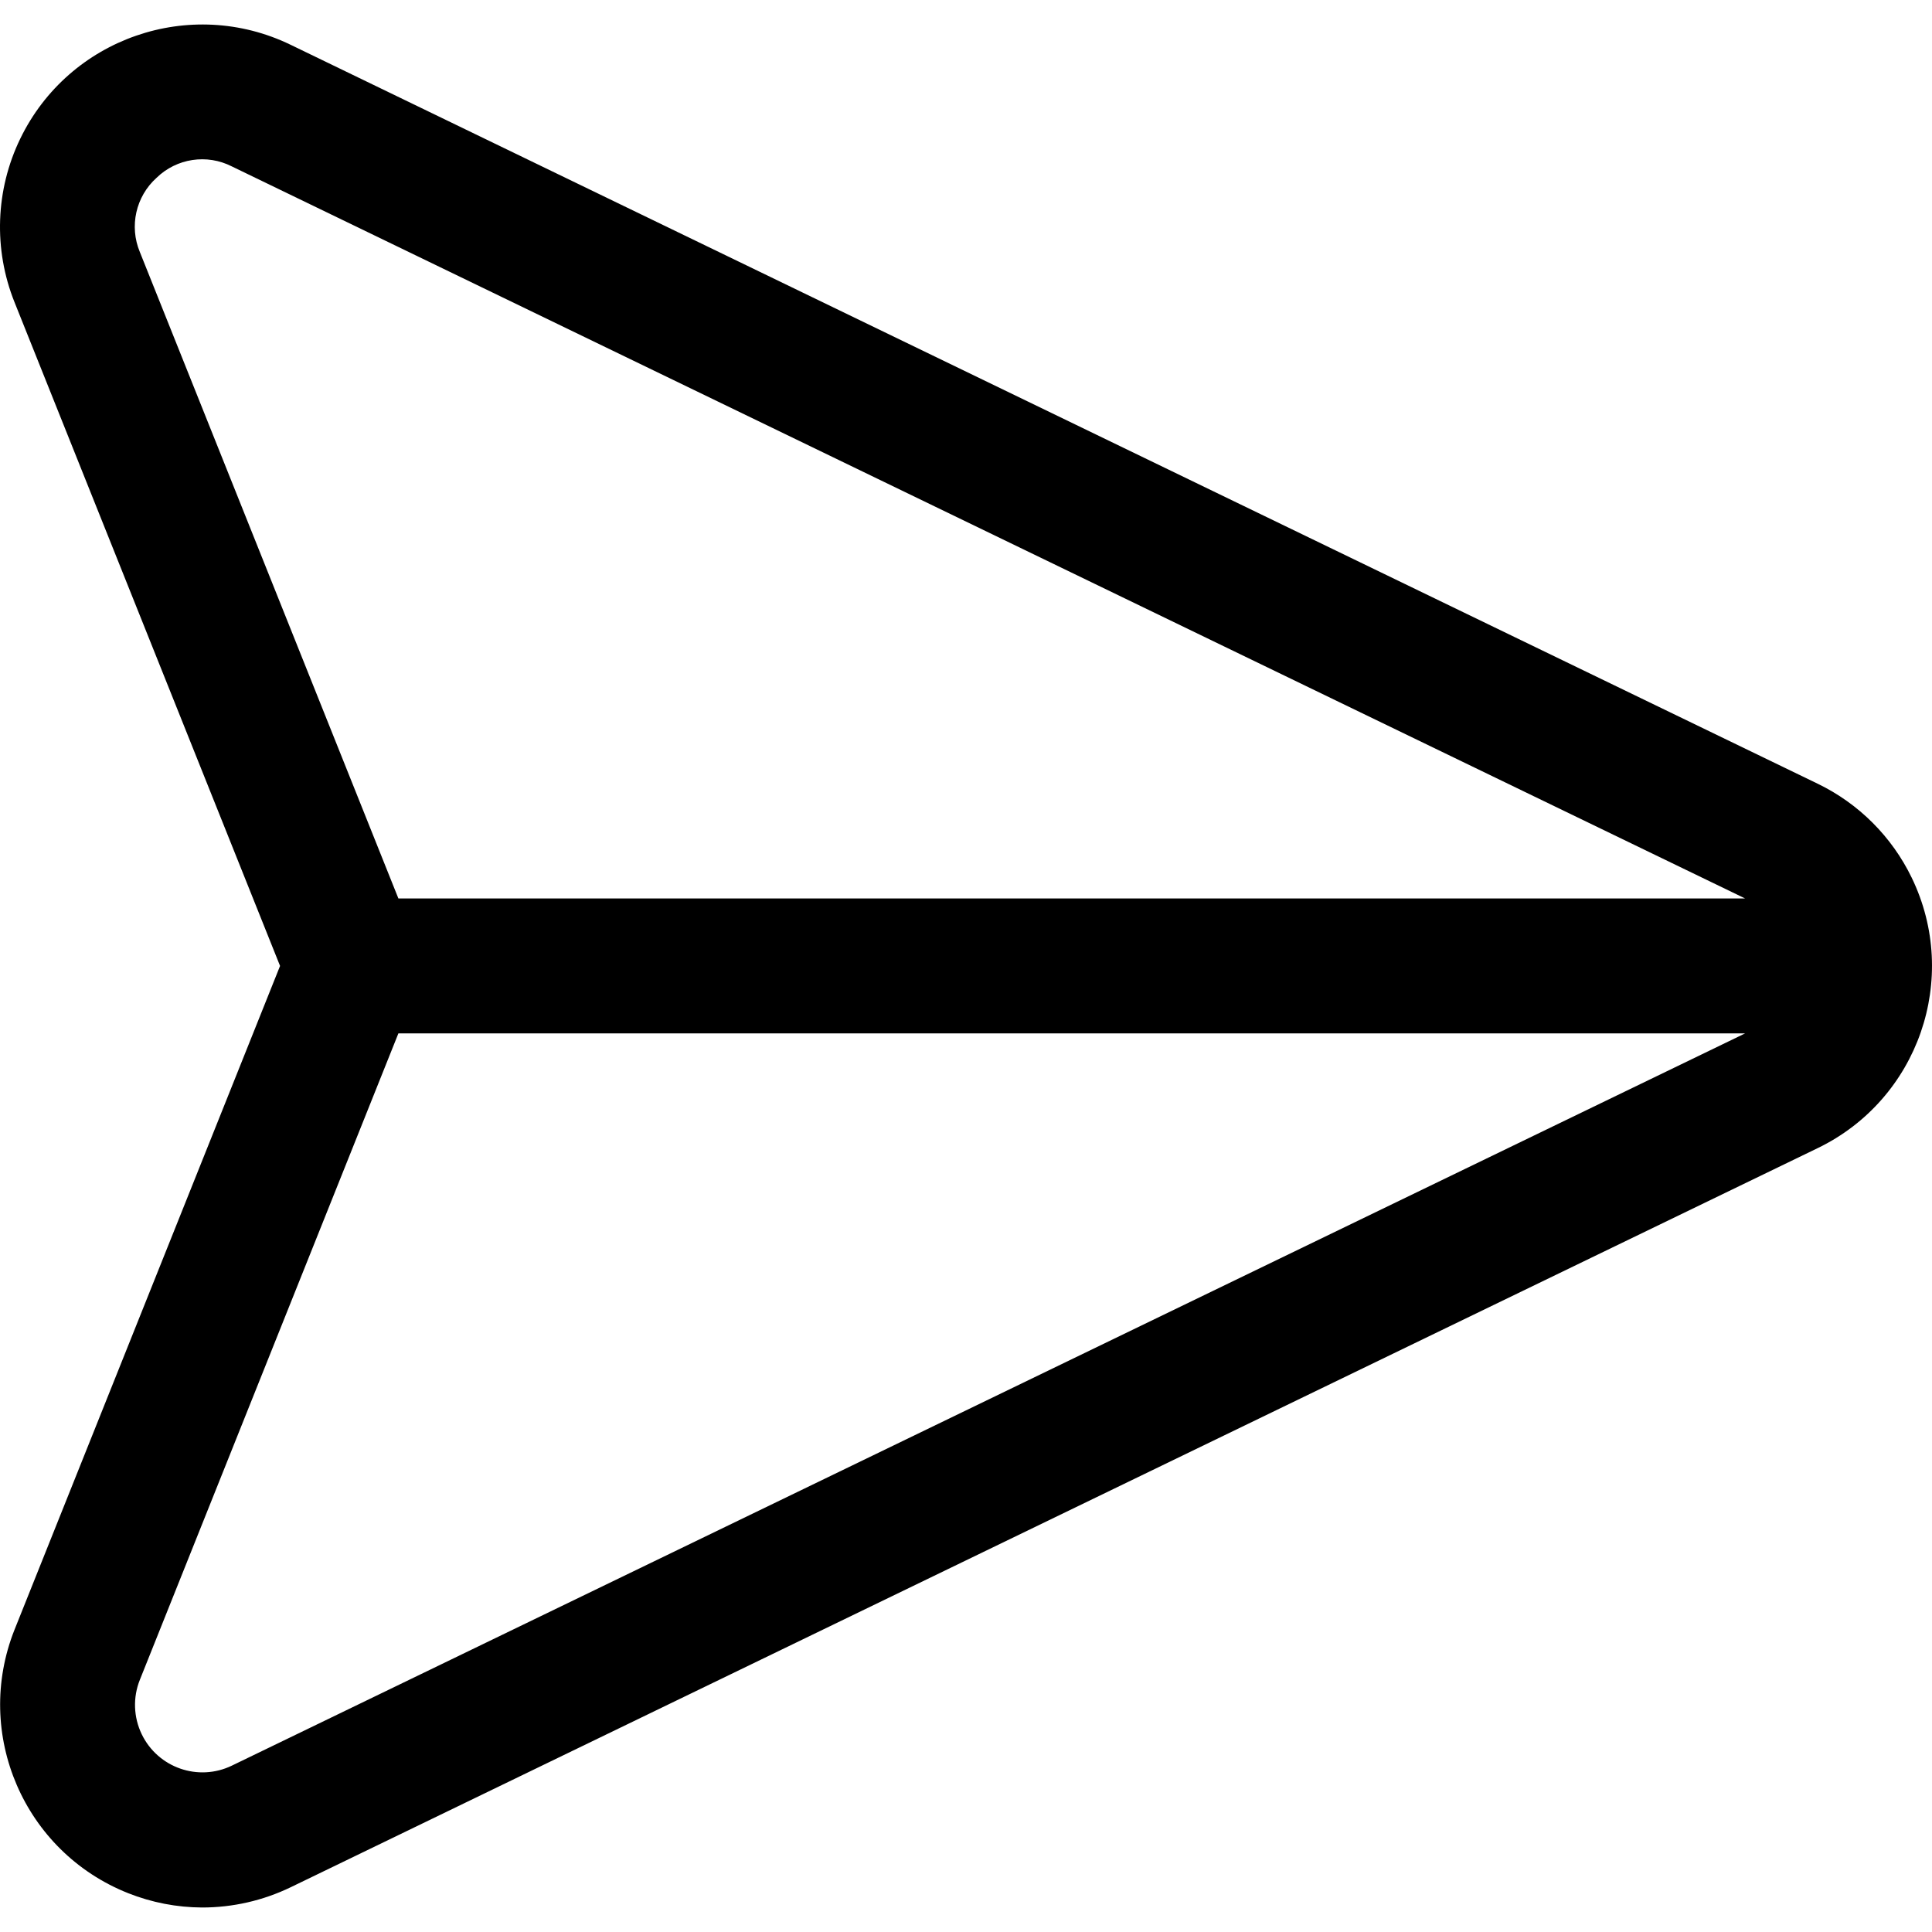
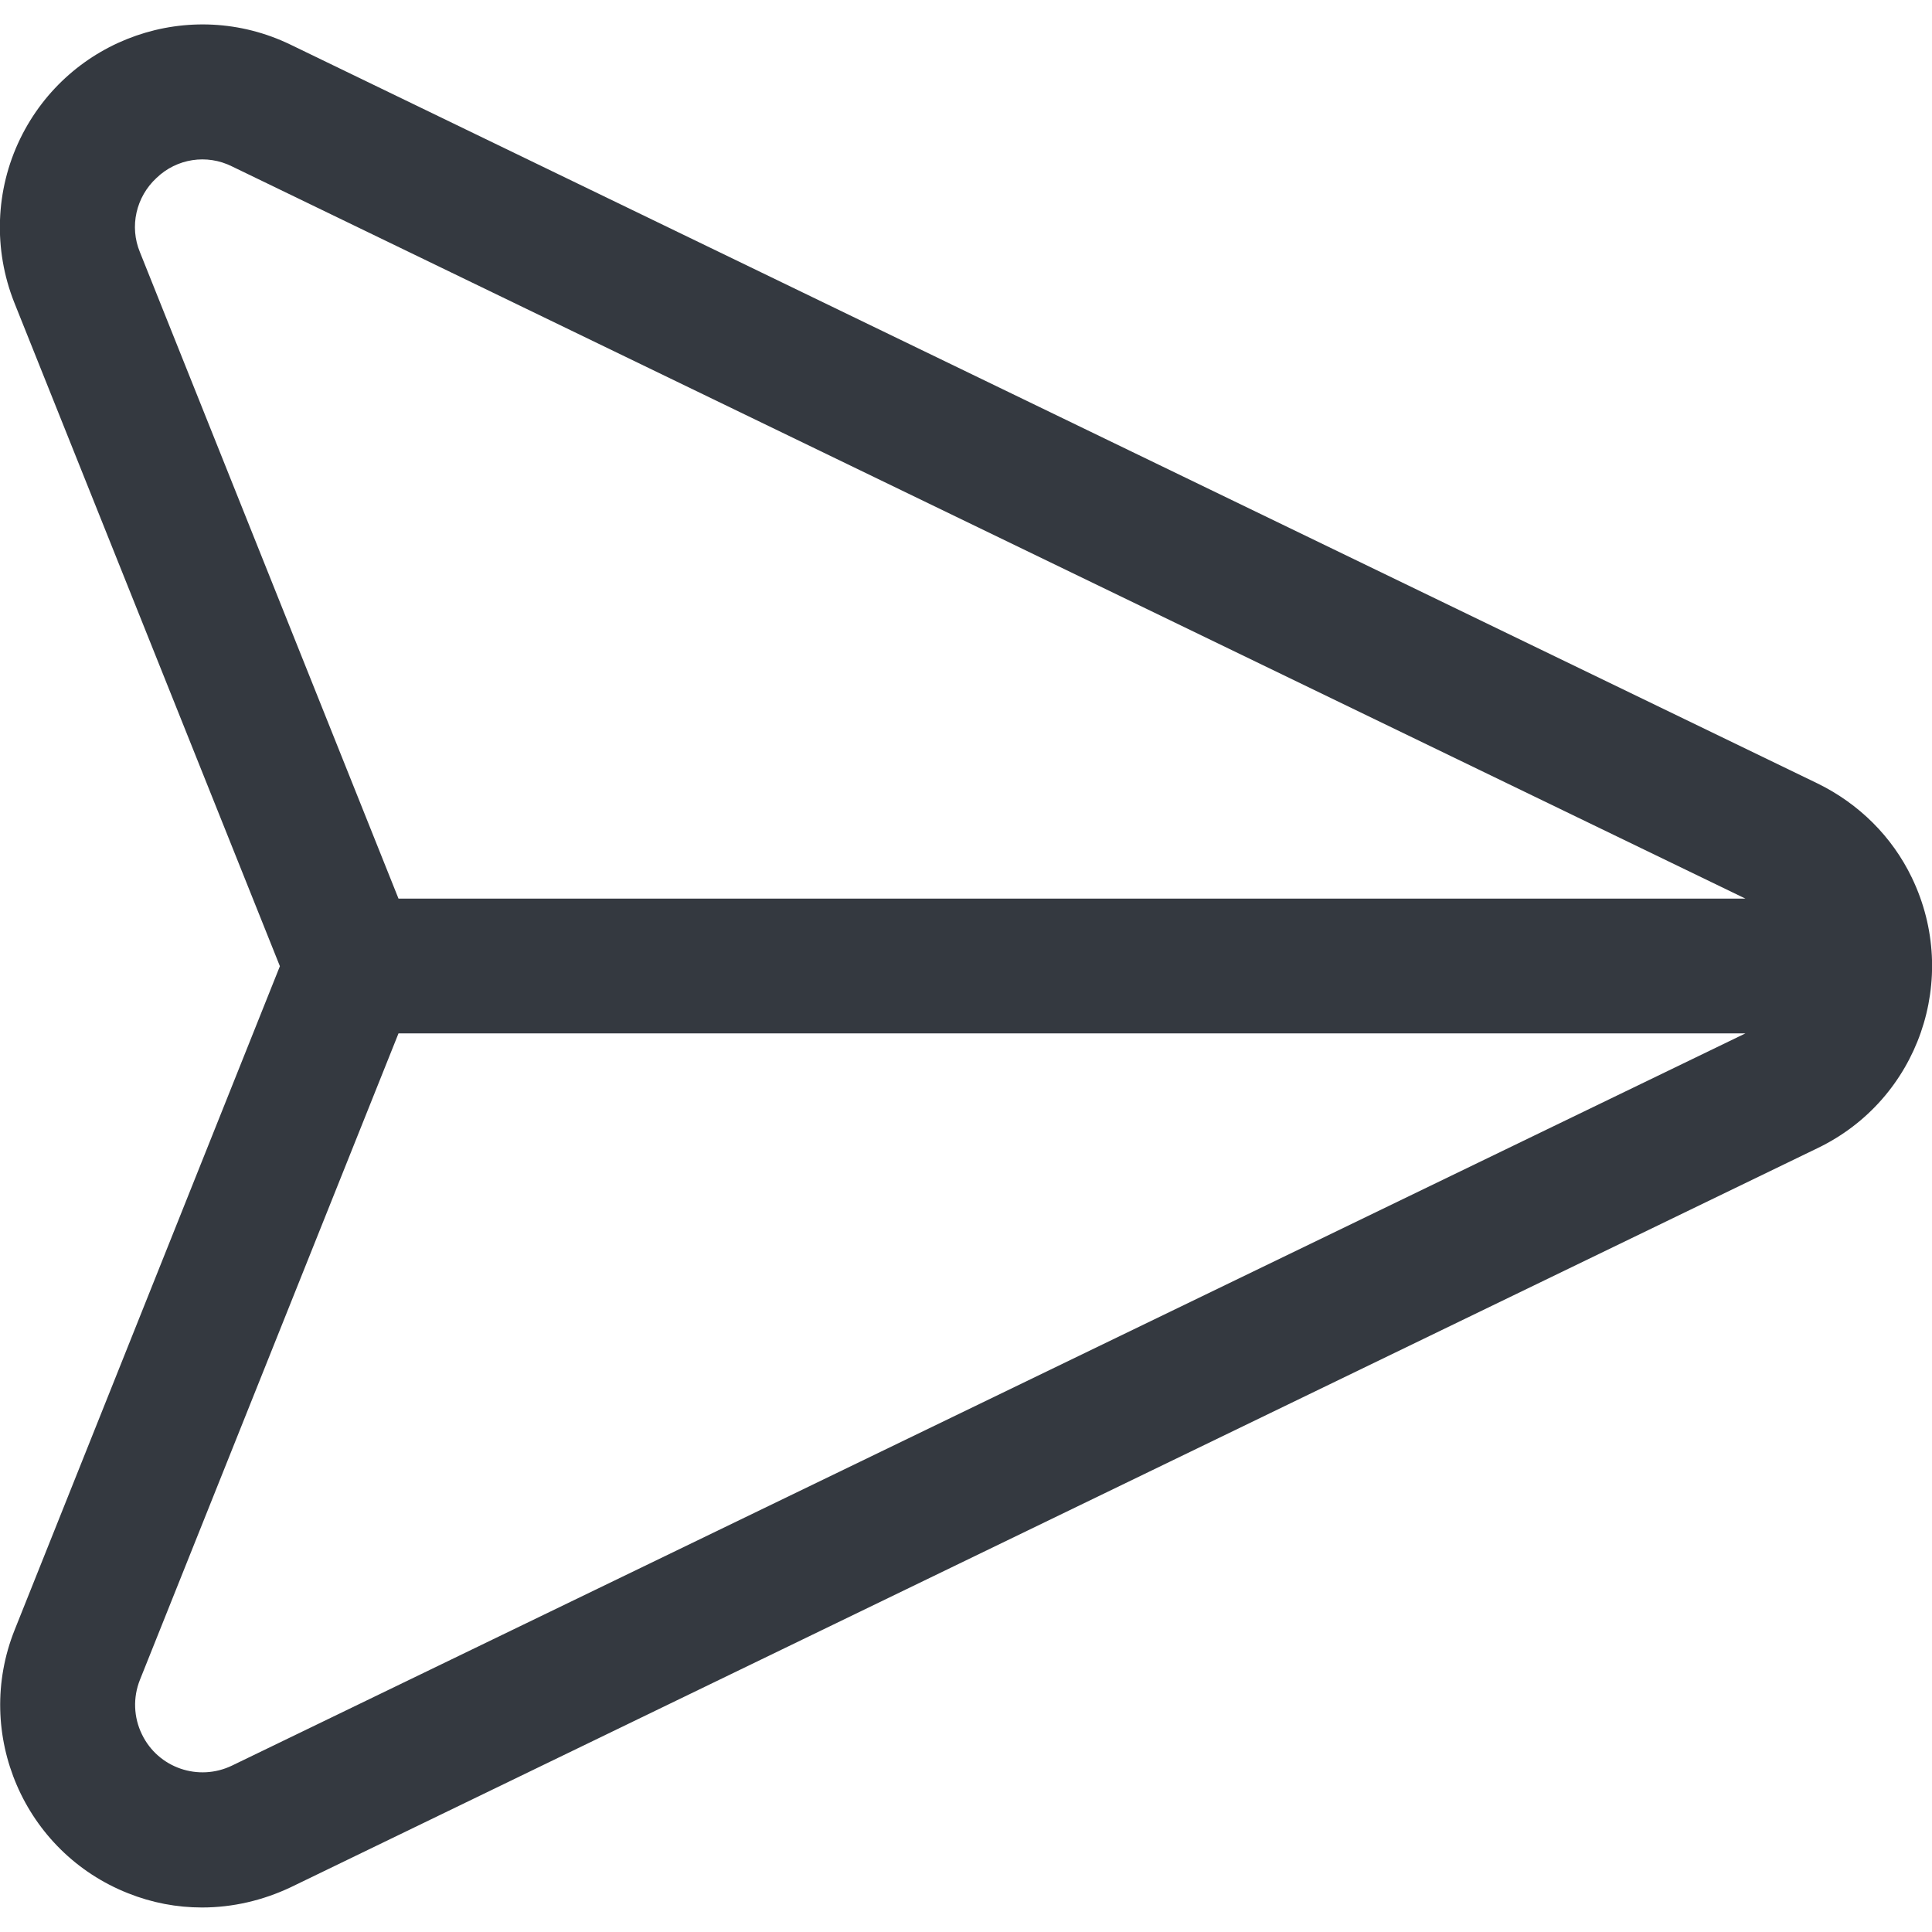
- <svg xmlns="http://www.w3.org/2000/svg" version="1.1" id="Capa_1" x="0px" y="0px" viewBox="0 0 488.721 488.721" style="enable-background:new 0 0 488.721 488.721;" xml:space="preserve">
+ <svg xmlns="http://www.w3.org/2000/svg" version="1.1" id="Capa_1" x="0px" y="0px" viewBox="0 0 488.7 488.7" style="enable-background:new 0 0 488.7 488.7;" xml:space="preserve">
+   <style type="text/css">
+ 	.st0{fill:#343940;}
+ </style>
  <g>
    <g>
-       <path d="M483.589,222.024c-5.022-10.369-13.394-18.741-23.762-23.762L73.522,11.331C48.074-0.998,17.451,9.638,5.122,35.086    C-1.159,48.052-1.687,63.065,3.669,76.44l67.174,167.902L3.669,412.261c-10.463,26.341,2.409,56.177,28.75,66.639    c5.956,2.366,12.303,3.595,18.712,3.624c7.754,0,15.408-1.75,22.391-5.12l386.304-186.982    C485.276,278.096,495.915,247.473,483.589,222.024z M58.657,446.633c-8.484,4.107-18.691,0.559-22.798-7.925    c-2.093-4.322-2.267-9.326-0.481-13.784l65.399-163.516h340.668L58.657,446.633z M100.778,227.275L35.379,63.759    c-2.722-6.518-1.032-14.045,4.215-18.773c5.079-4.949,12.748-6.11,19.063-2.884l382.788,185.173H100.778z" />
+       <path class="st0" d="M483.6,222c-5-10.4-13.4-18.7-23.8-23.8L73.5,11.3C48.1-1,17.5,9.6,5.1,35.1c-6.3,13-6.8,28-1.5,41.4    l67.2,167.9L3.7,412.3c-10.5,26.3,2.4,56.2,28.7,66.6c6,2.4,12.3,3.6,18.7,3.6c7.8,0,15.4-1.8,22.4-5.1l386.3-187    C485.3,278.1,495.9,247.5,483.6,222z M58.7,446.6c-8.5,4.1-18.7,0.6-22.8-7.9c-2.1-4.3-2.3-9.3-0.5-13.8l65.4-163.5h340.7    L58.7,446.6z M100.8,227.3L35.4,63.8c-2.7-6.5-1-14,4.2-18.8c5.1-4.9,12.7-6.1,19.1-2.9l382.8,185.2L100.8,227.3L100.8,227.3z" />
    </g>
  </g>
-   <g>
- </g>
-   <g>
- </g>
-   <g>
- </g>
-   <g>
- </g>
-   <g>
- </g>
-   <g>
- </g>
-   <g>
- </g>
-   <g>
- </g>
-   <g>
- </g>
-   <g>
- </g>
-   <g>
- </g>
-   <g>
- </g>
-   <g>
- </g>
-   <g>
- </g>
-   <g>
- </g>
</svg>
